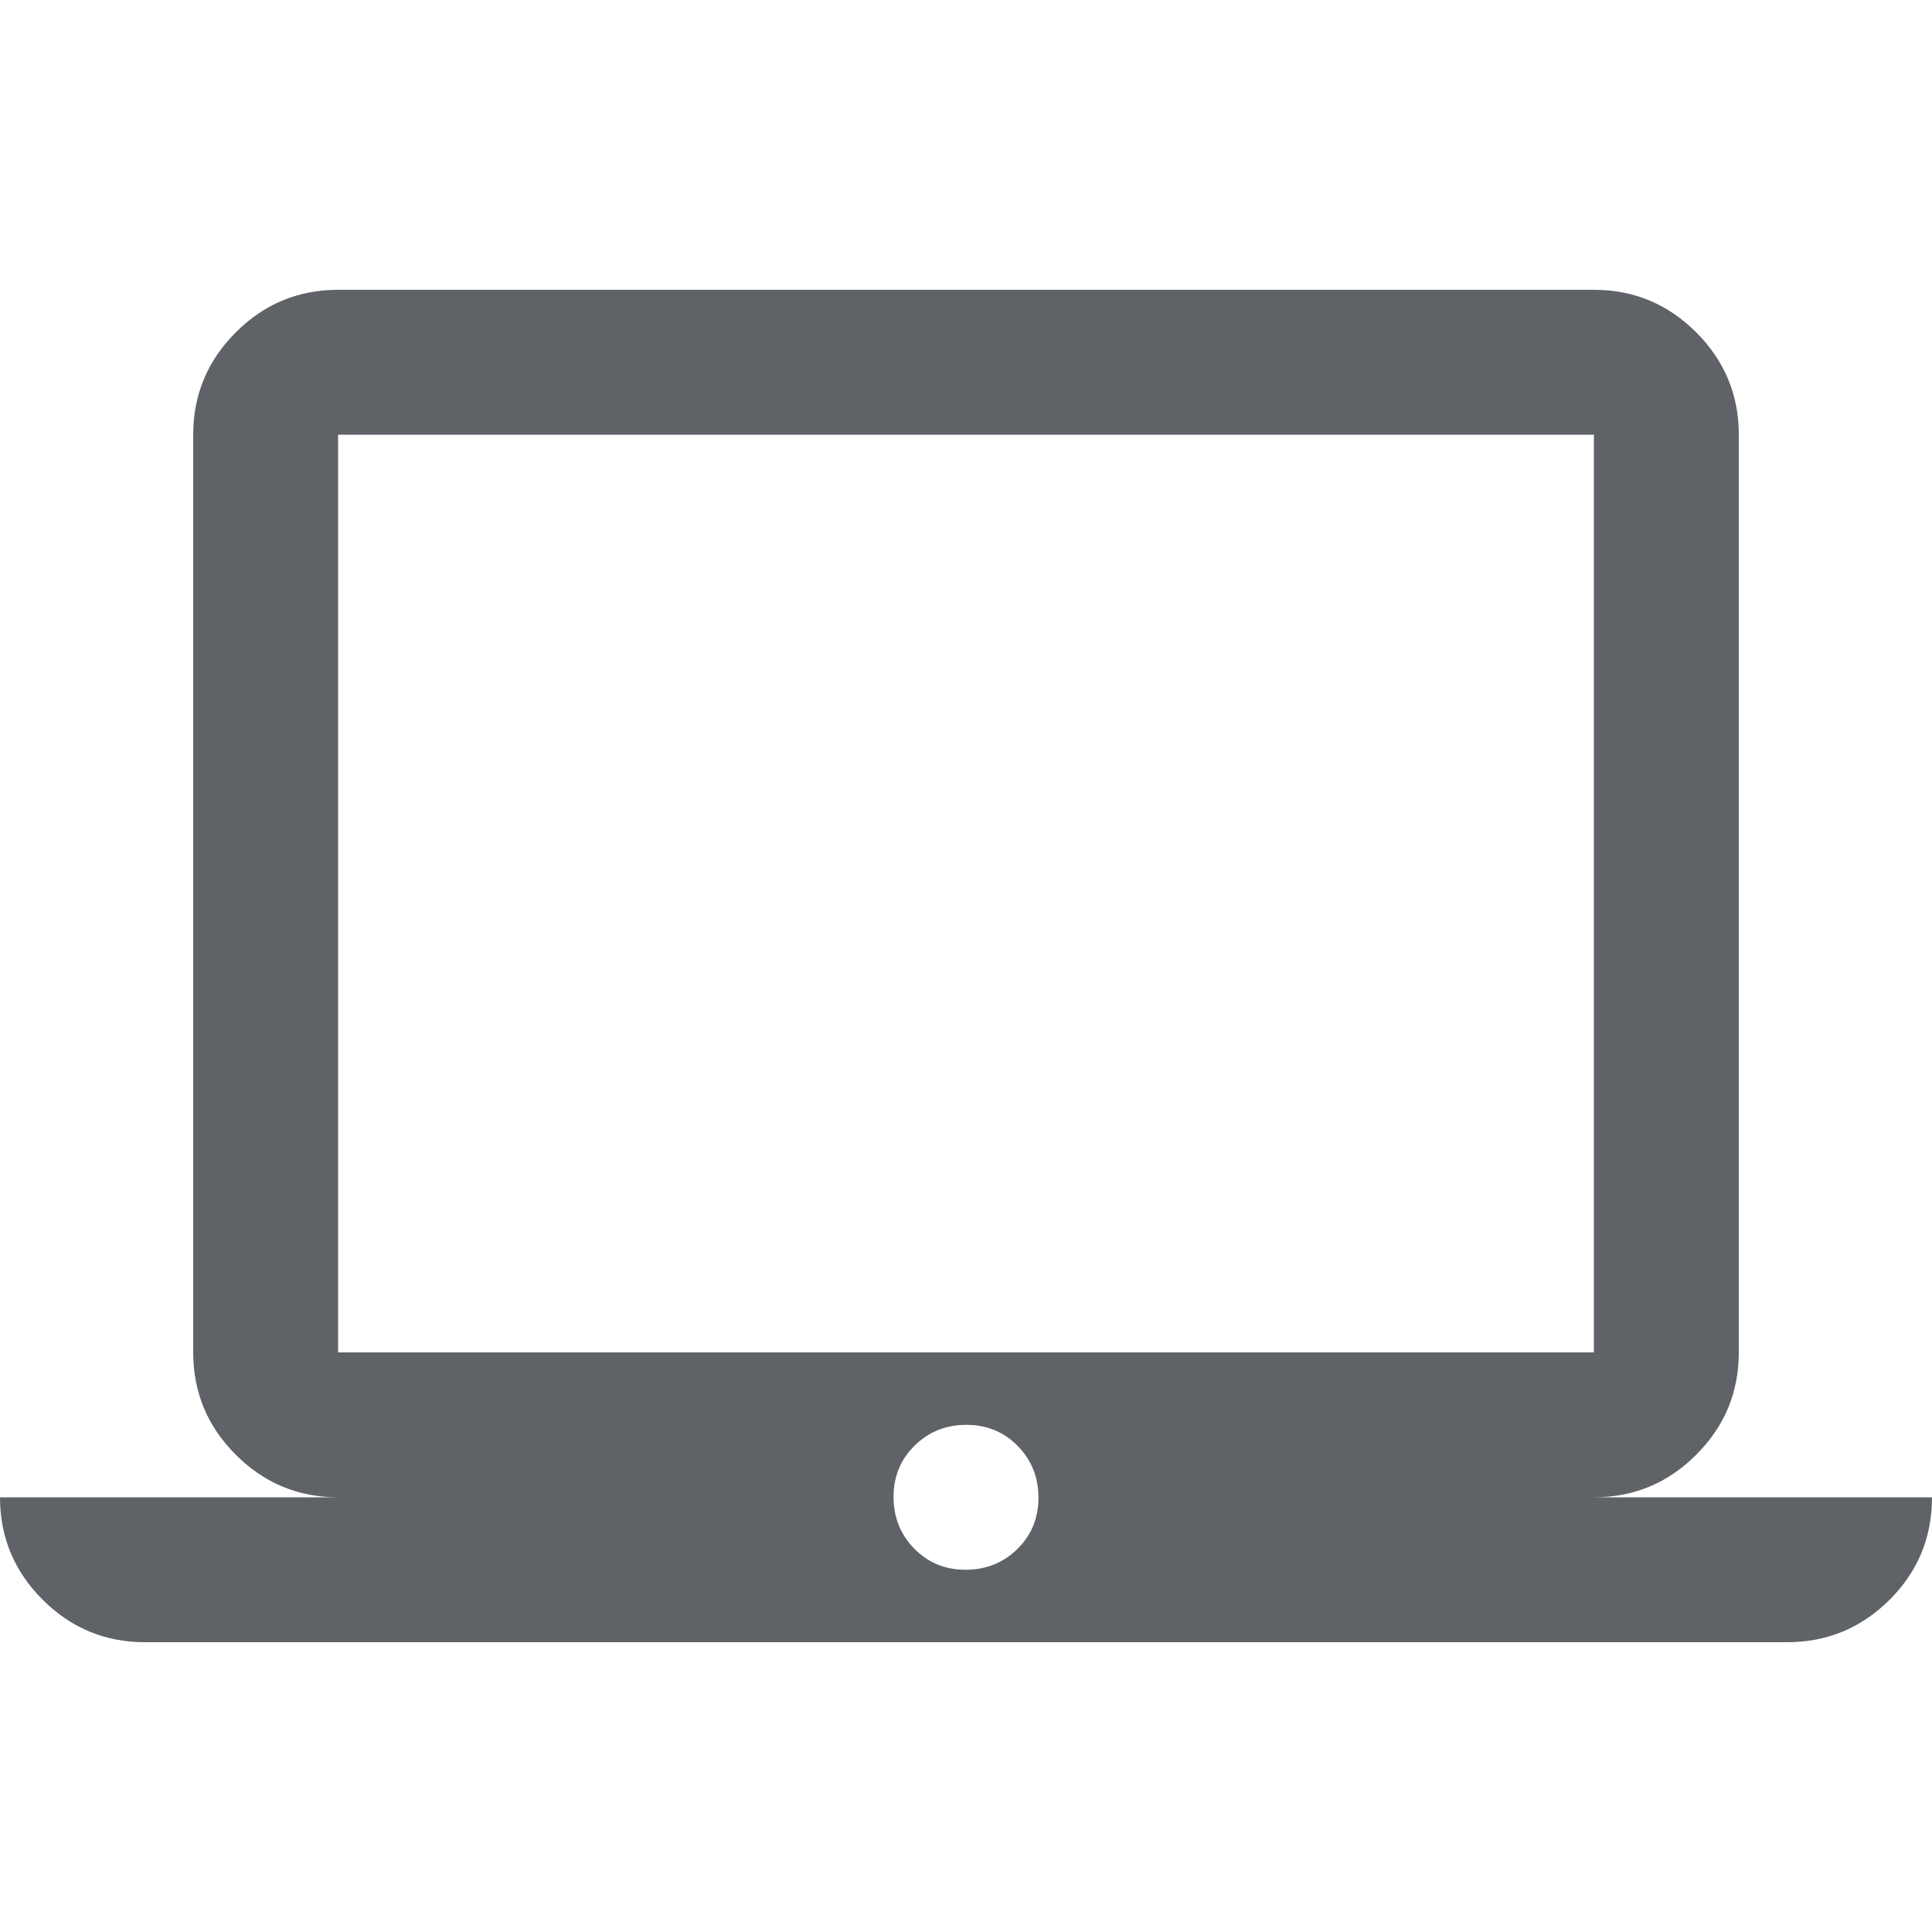
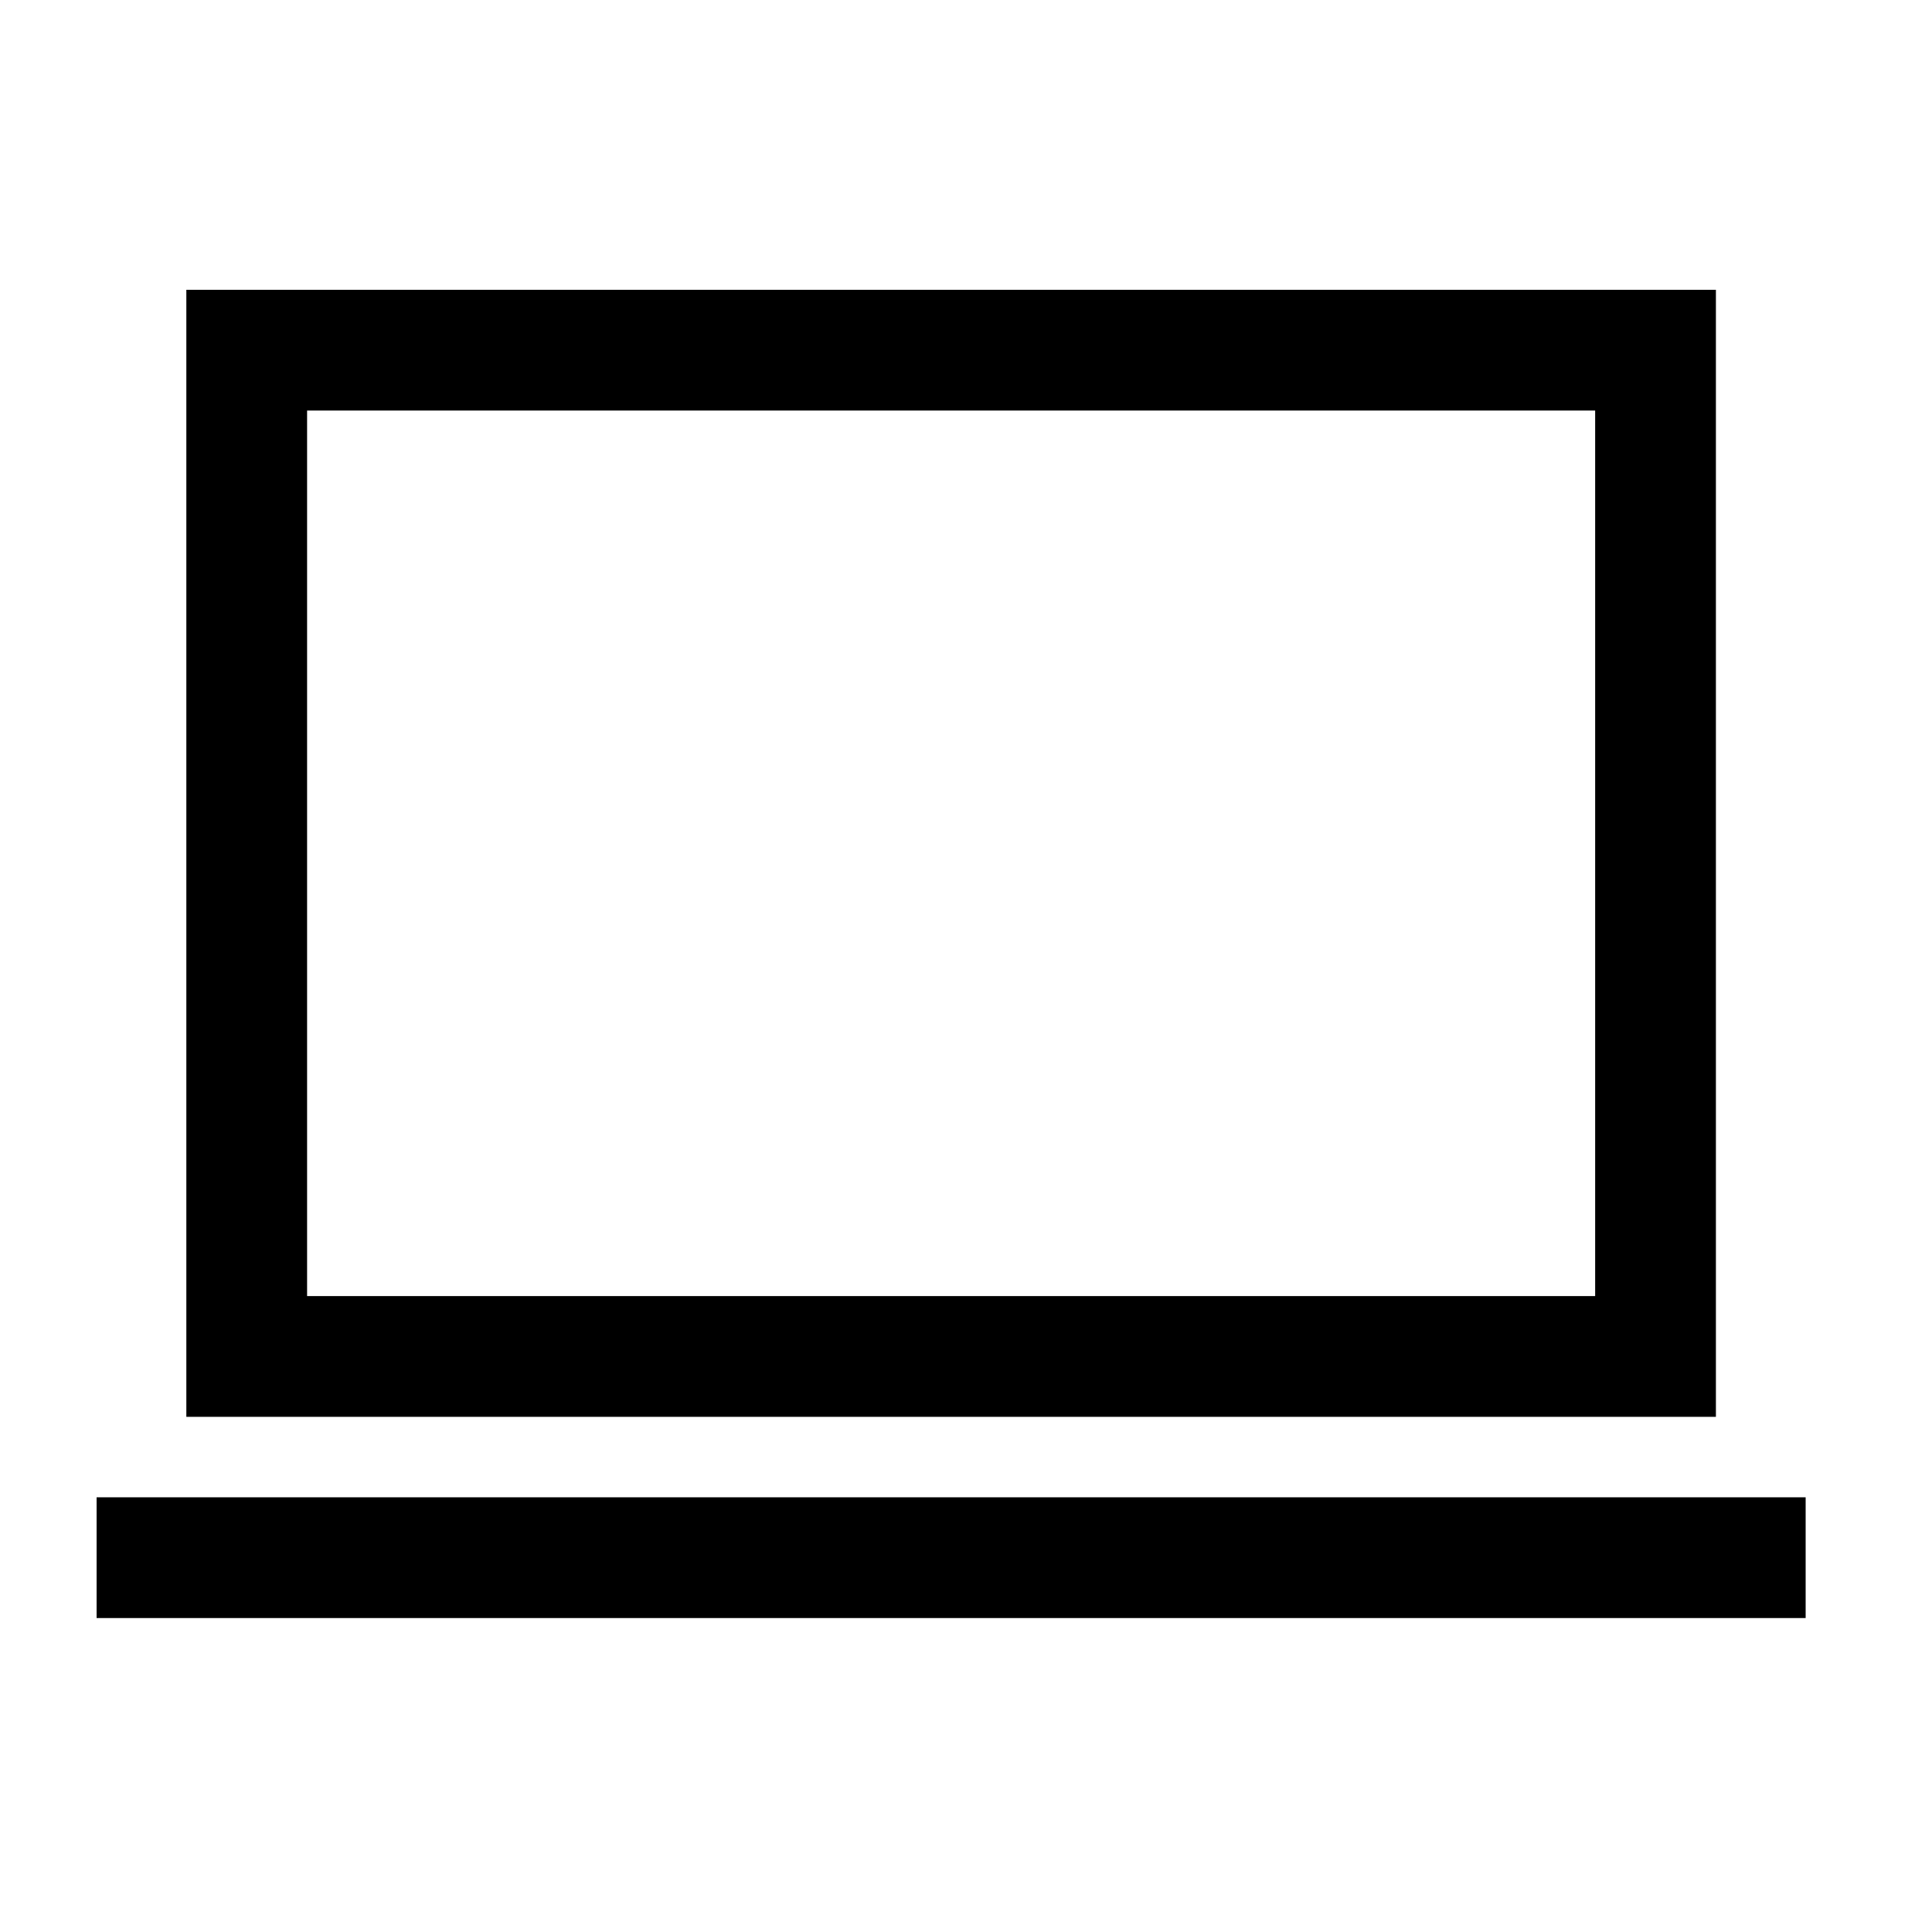
- <svg xmlns="http://www.w3.org/2000/svg" height="20px" viewBox="0 -960 960 960" width="20px" fill="#5f6368">
-   <path d="M72-144q-29.7 0-50.85-21.15Q0-186.3 0-216h168q-29.7 0-50.85-21.15Q96-258.3 96-288v-456q0-29.7 21.15-50.85Q138.3-816 168-816h624q29.7 0 50.85 21.15Q864-773.7 864-744v456q0 29.7-21.15 50.85Q821.7-216 792-216h168q0 30-21.15 51T888-144H72Zm407.79-36q15.21 0 25.71-10.29t10.5-25.5q0-15.21-10.29-25.71t-25.5-10.5q-15.21 0-25.71 10.29t-10.5 25.5q0 15.21 10.29 25.71t25.5 10.5ZM168-288h624v-456H168v456Zm0 0v-456 456Z" />
+ <svg xmlns="http://www.w3.org/2000/svg" width="20" height="20" viewBox="0 0 20 20" fill="none">
+   <path d="M1 16.75V15.5H18.692V16.75H1ZM1.929 14.667V3H17.763V14.667H1.929ZM3.179 13.417H16.513V4.25H3.179V13.417Z" fill="currentColor" />
</svg>
